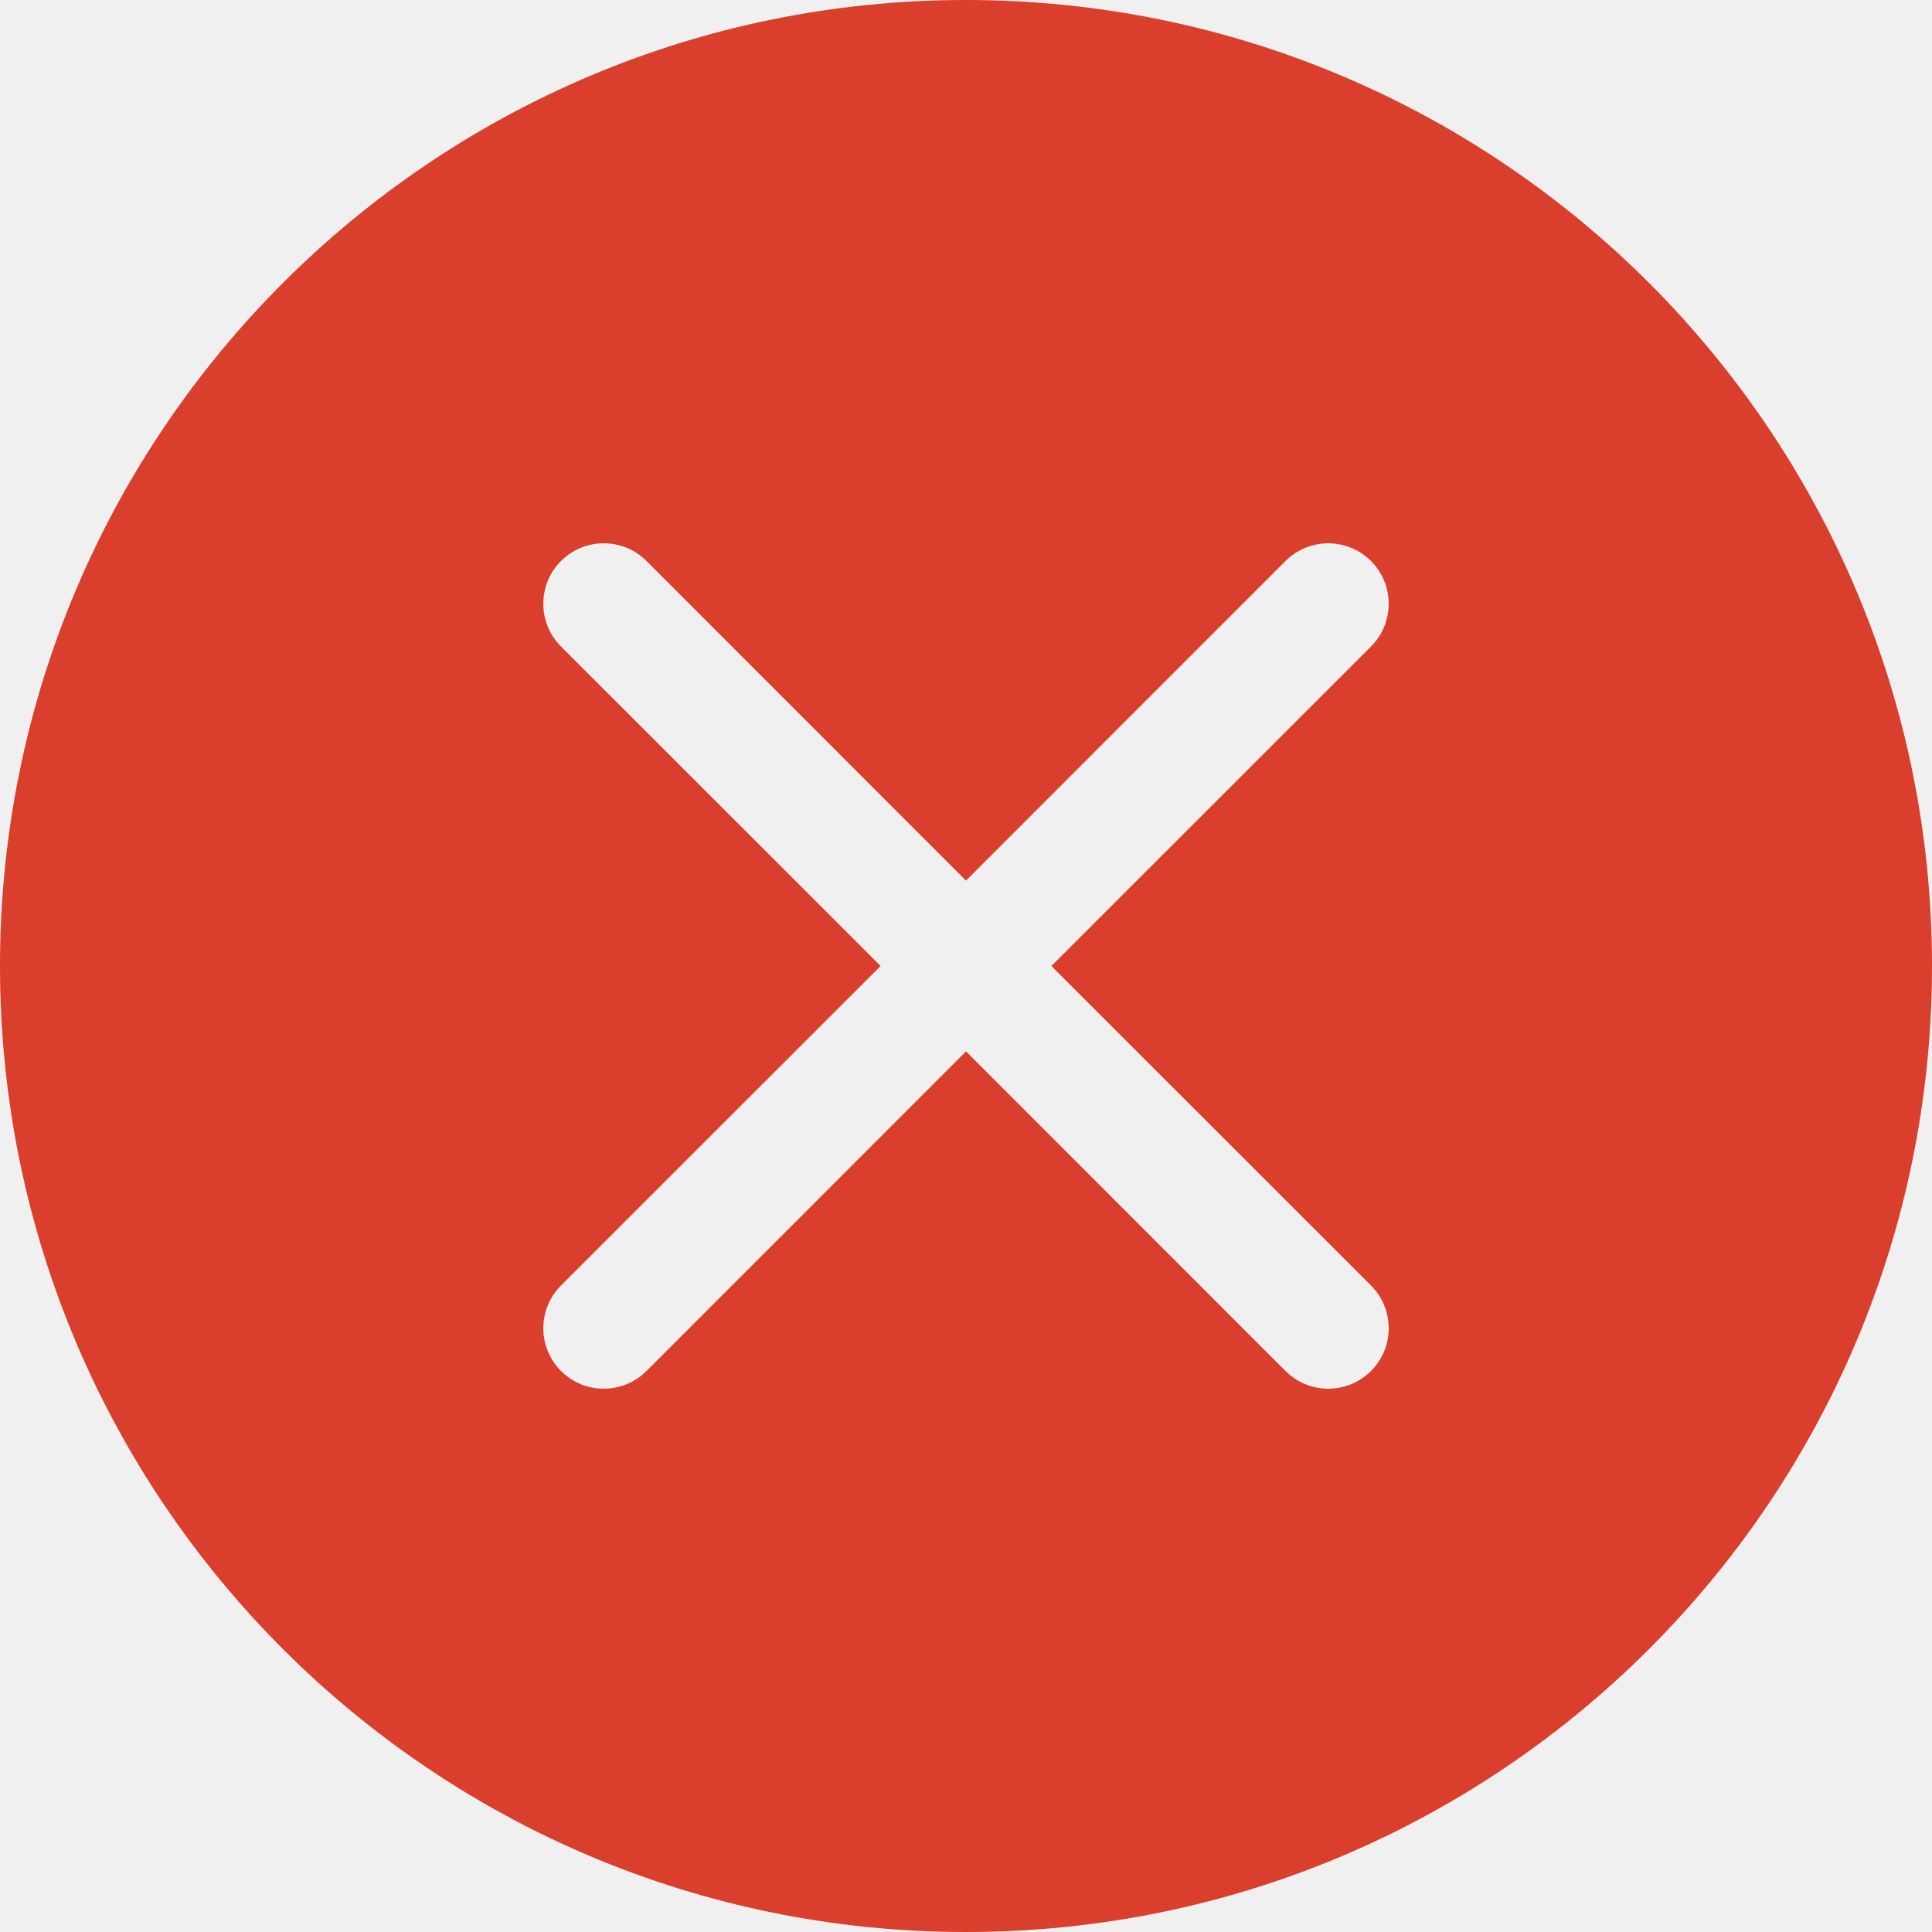
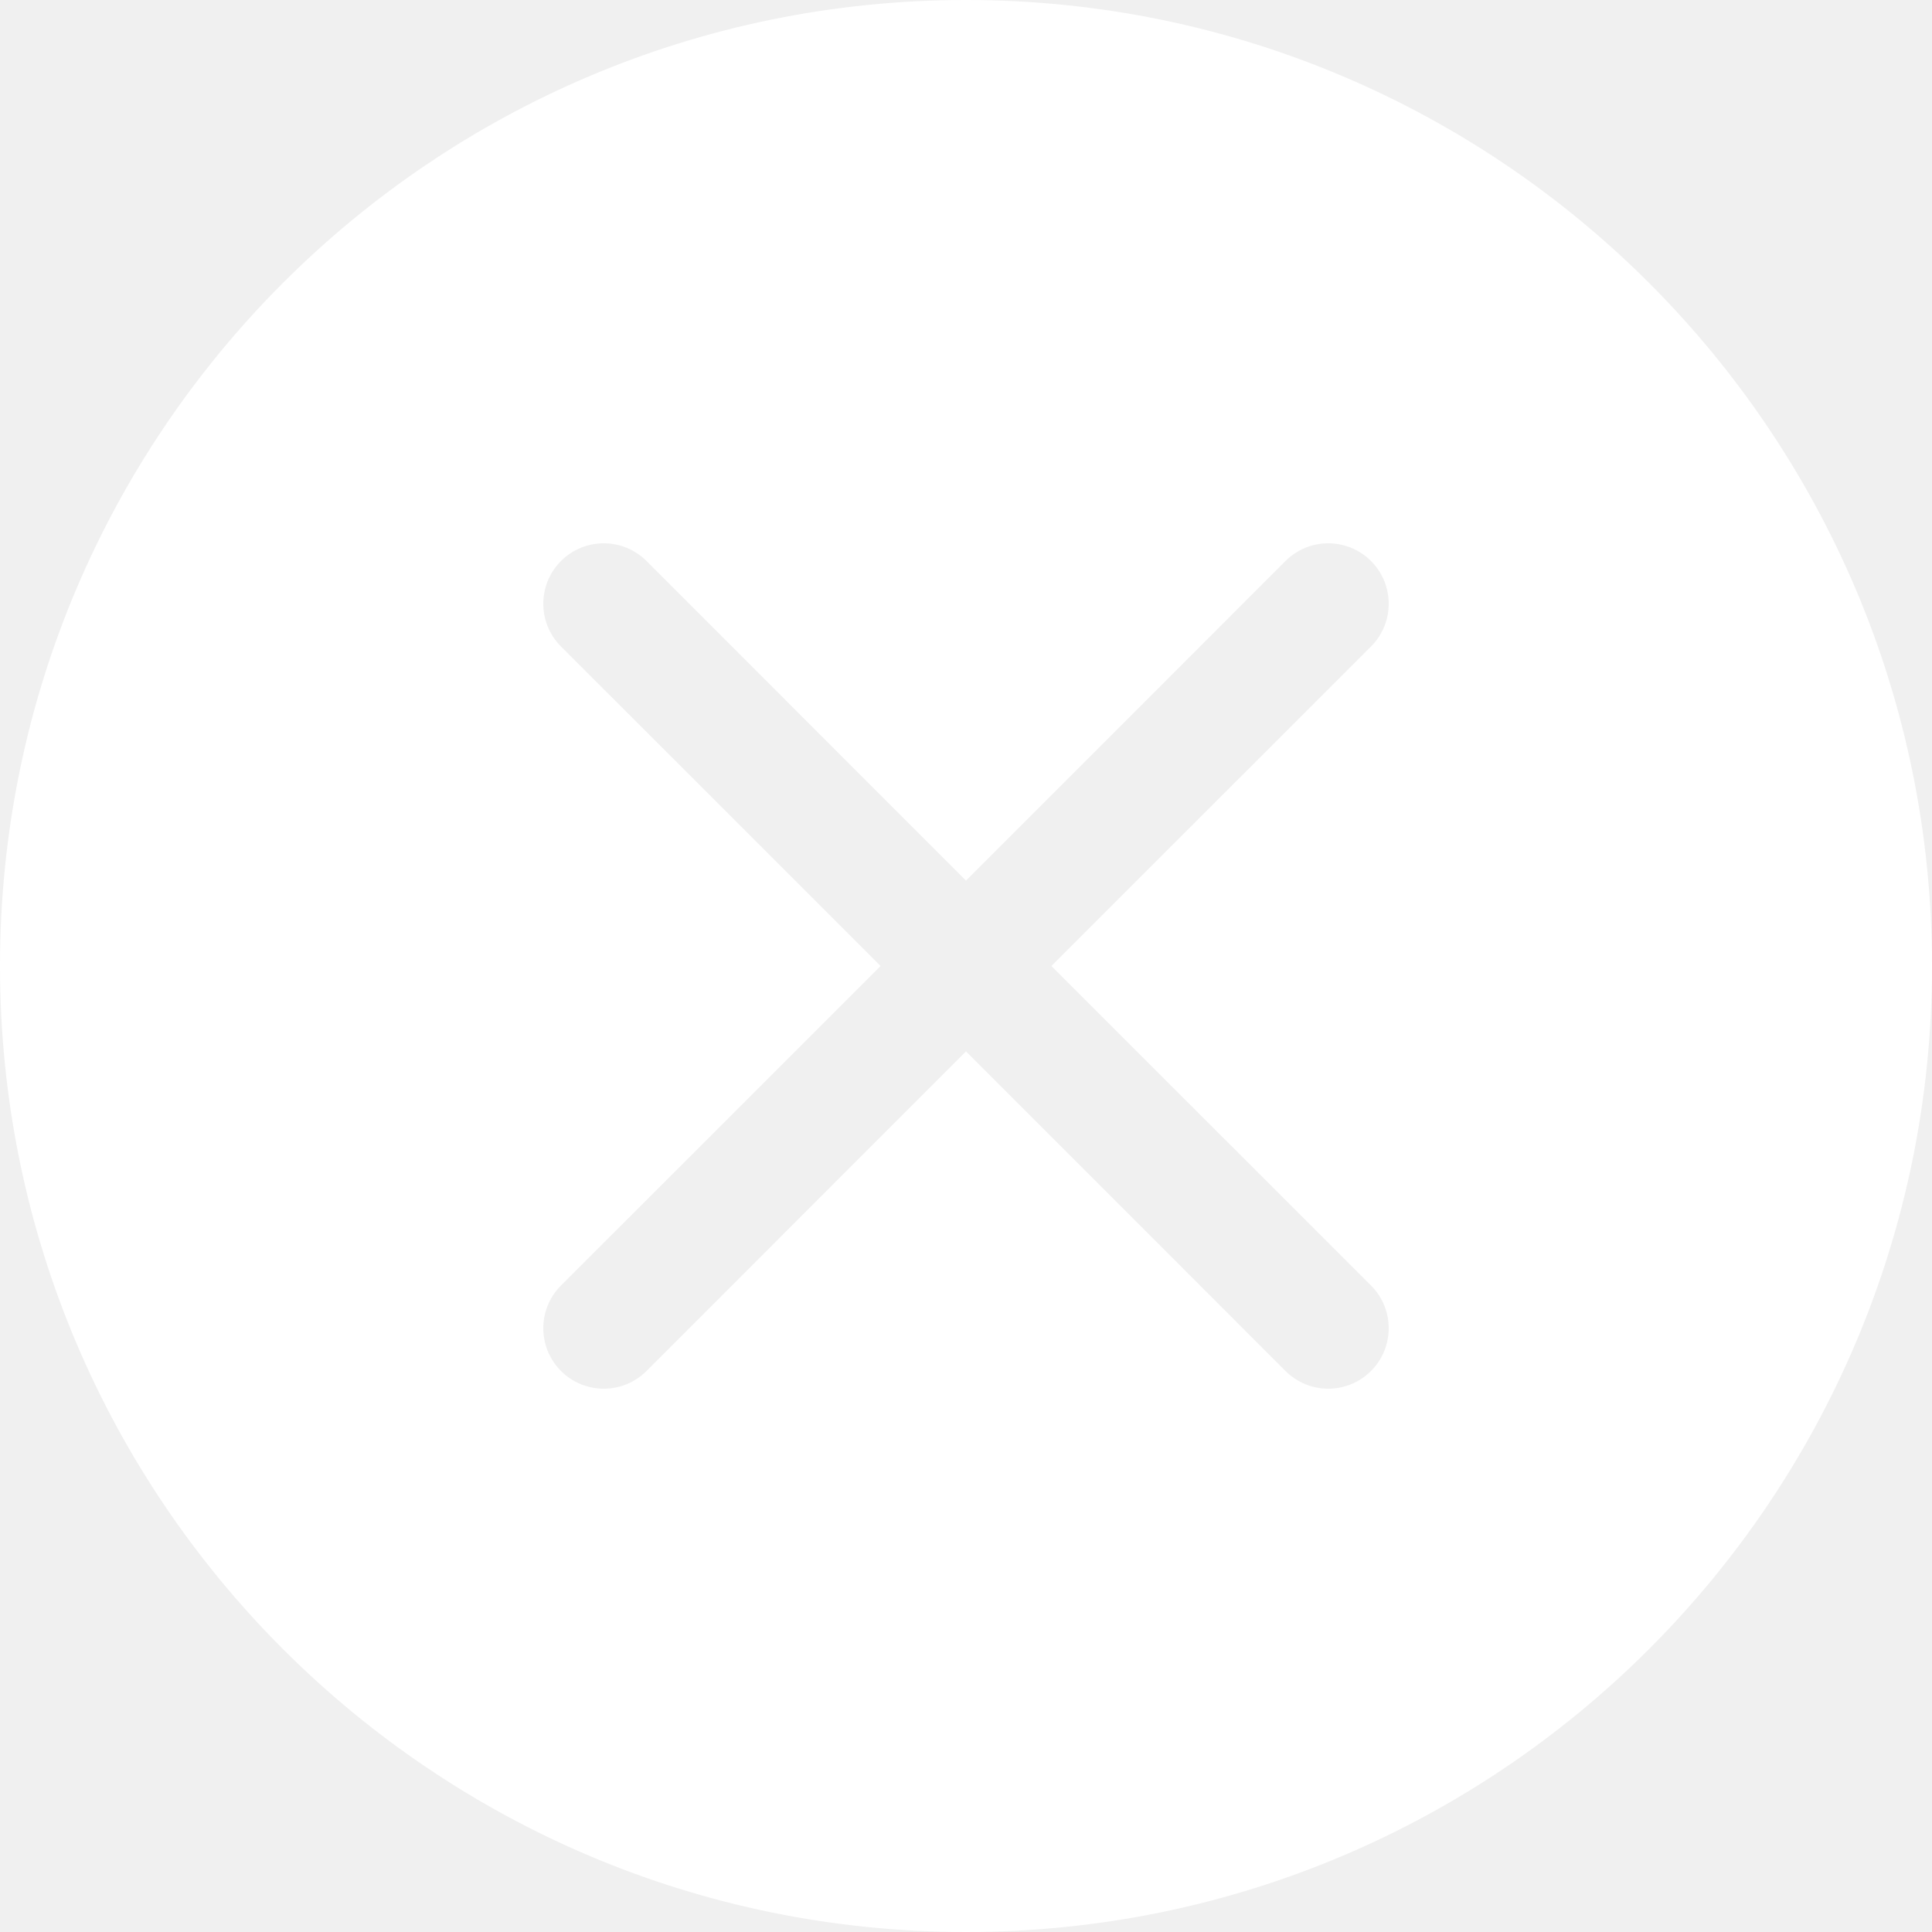
- <svg xmlns="http://www.w3.org/2000/svg" width="16" height="16" fill="#da3e2c" class="bi bi-x-circle-fill" viewBox="0 0 16 16">
+ <svg xmlns="http://www.w3.org/2000/svg" width="16" height="16" fill="white" class="bi bi-x-circle-fill" viewBox="0 0 16 16">
  <path d="M16 8A8 8 0 1 1 0 8a8 8 0 0 1 16 0zM5.354 4.646a.5.5 0 1 0-.708.708L7.293 8l-2.647 2.646a.5.5 0 0 0 .708.708L8 8.707l2.646 2.647a.5.5 0 0 0 .708-.708L8.707 8l2.647-2.646a.5.5 0 0 0-.708-.708L8 7.293 5.354 4.646z" />
</svg>
